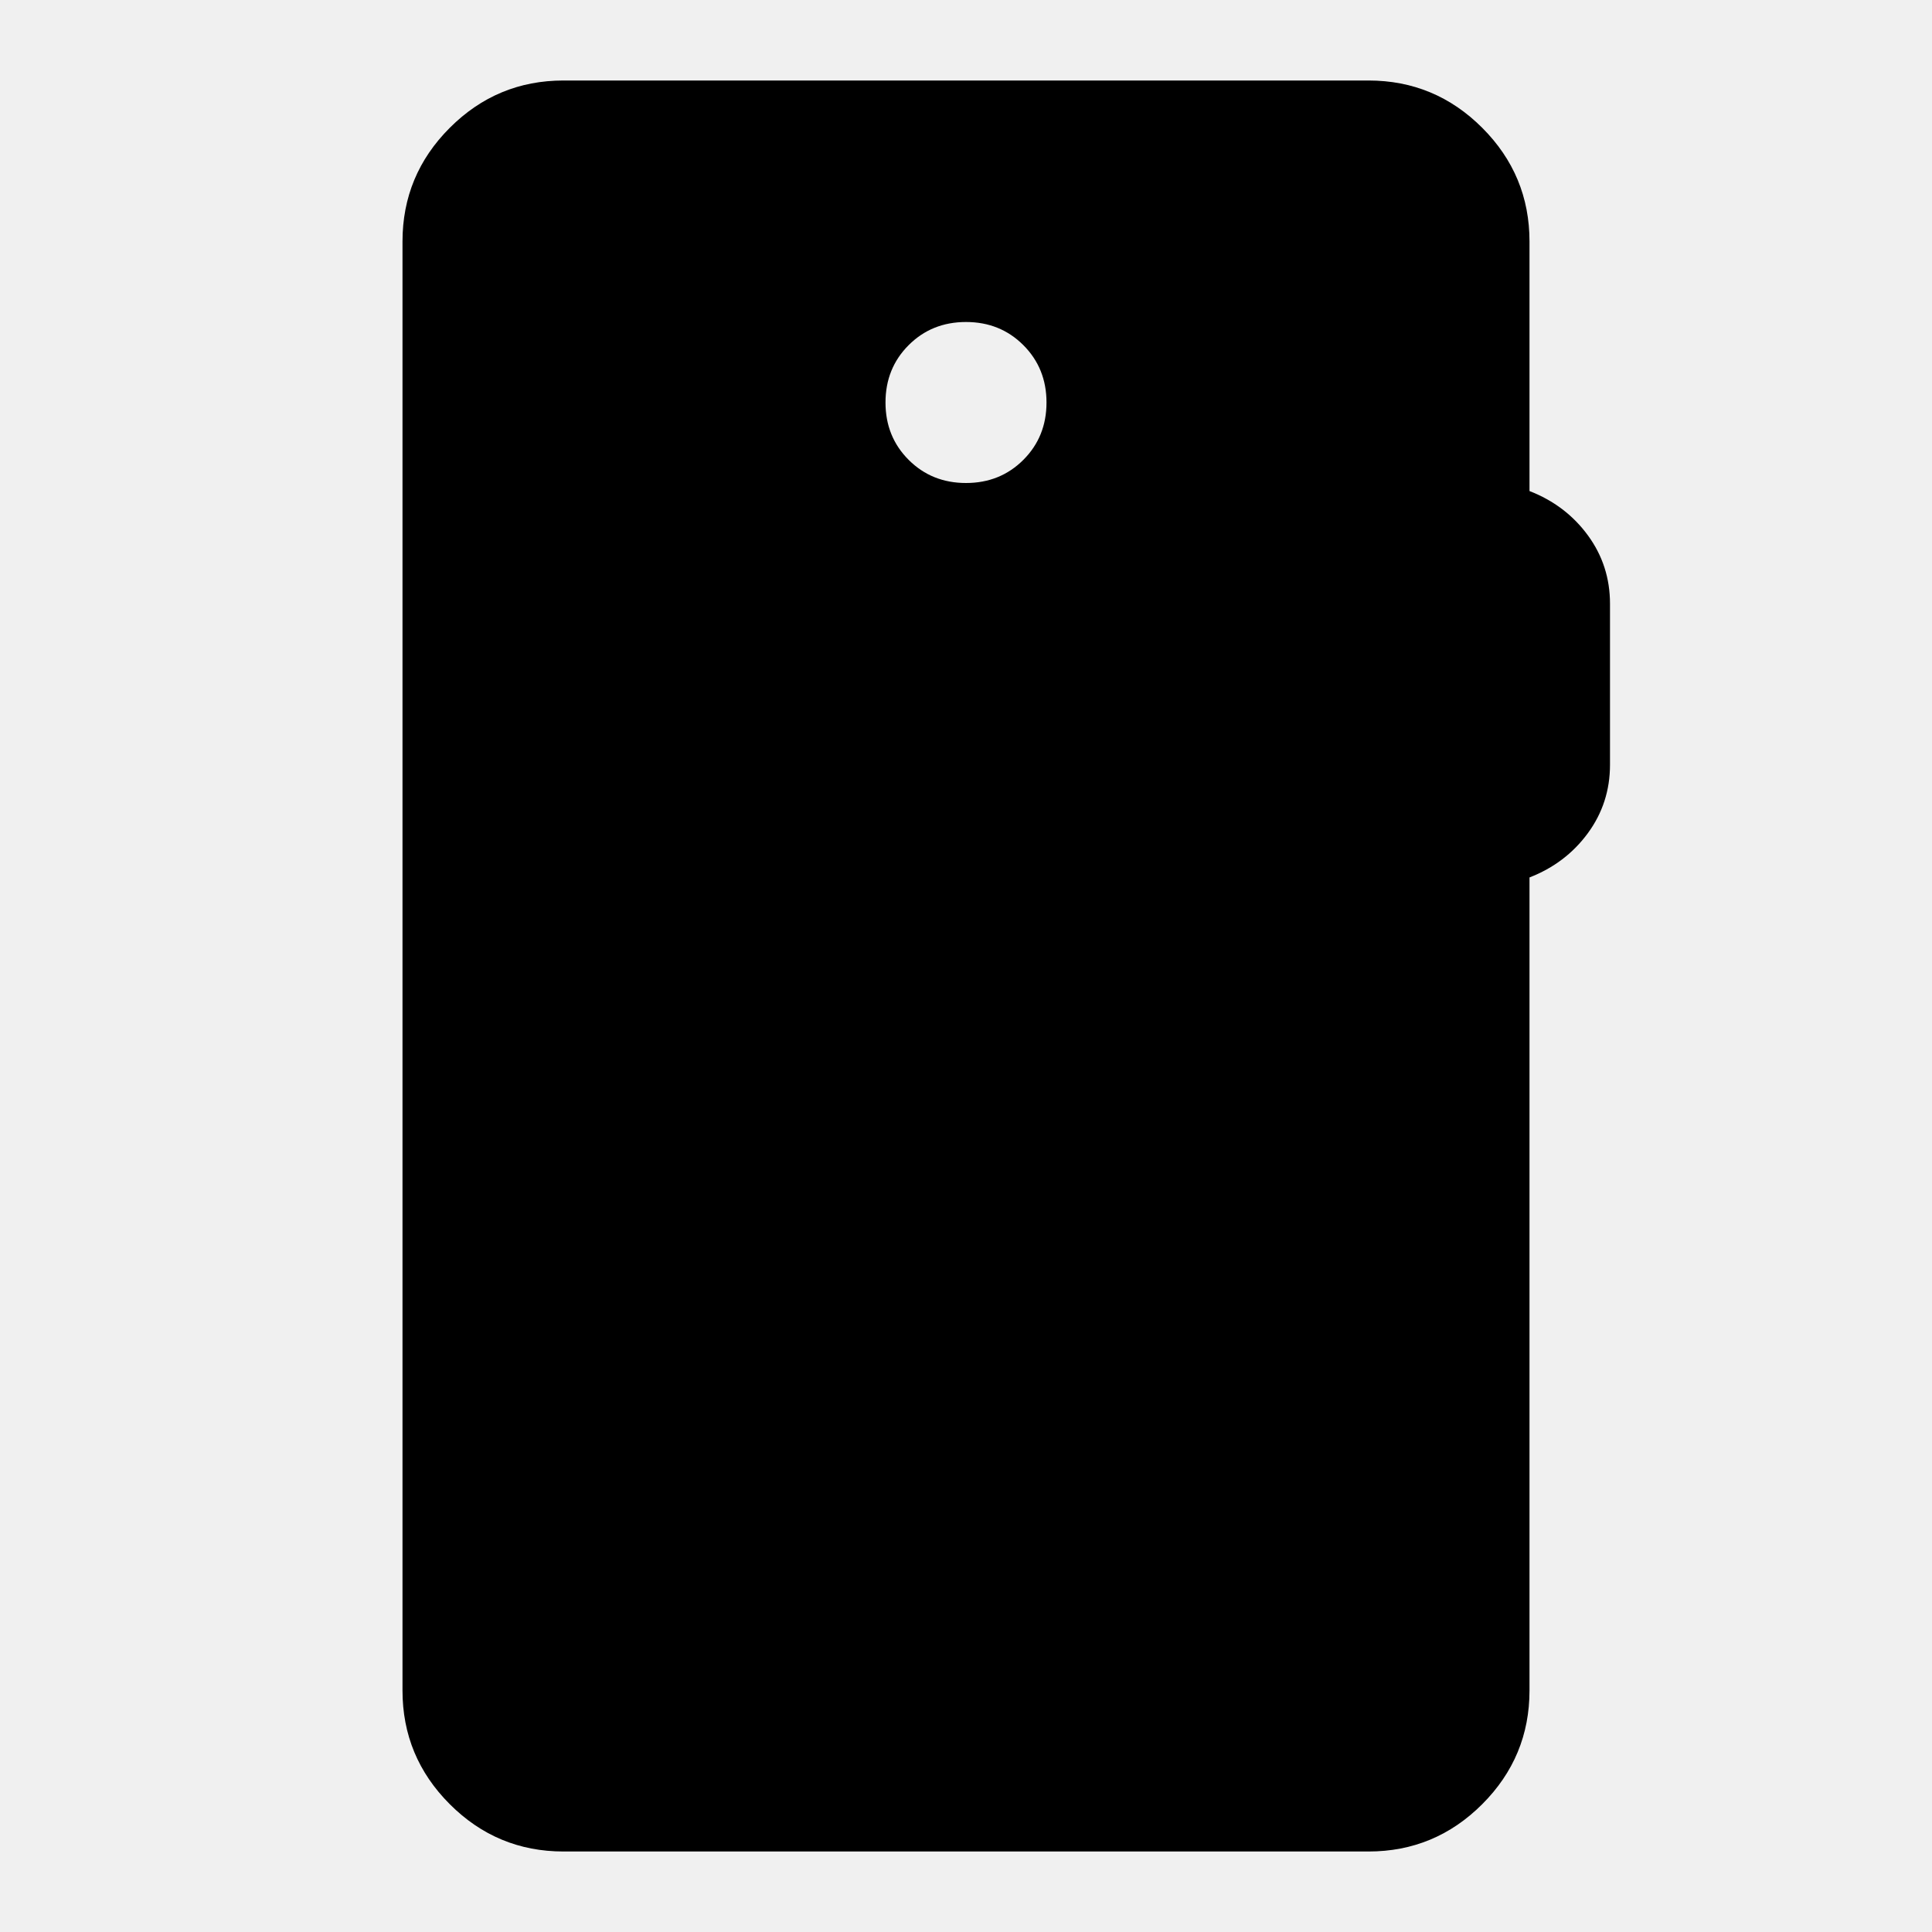
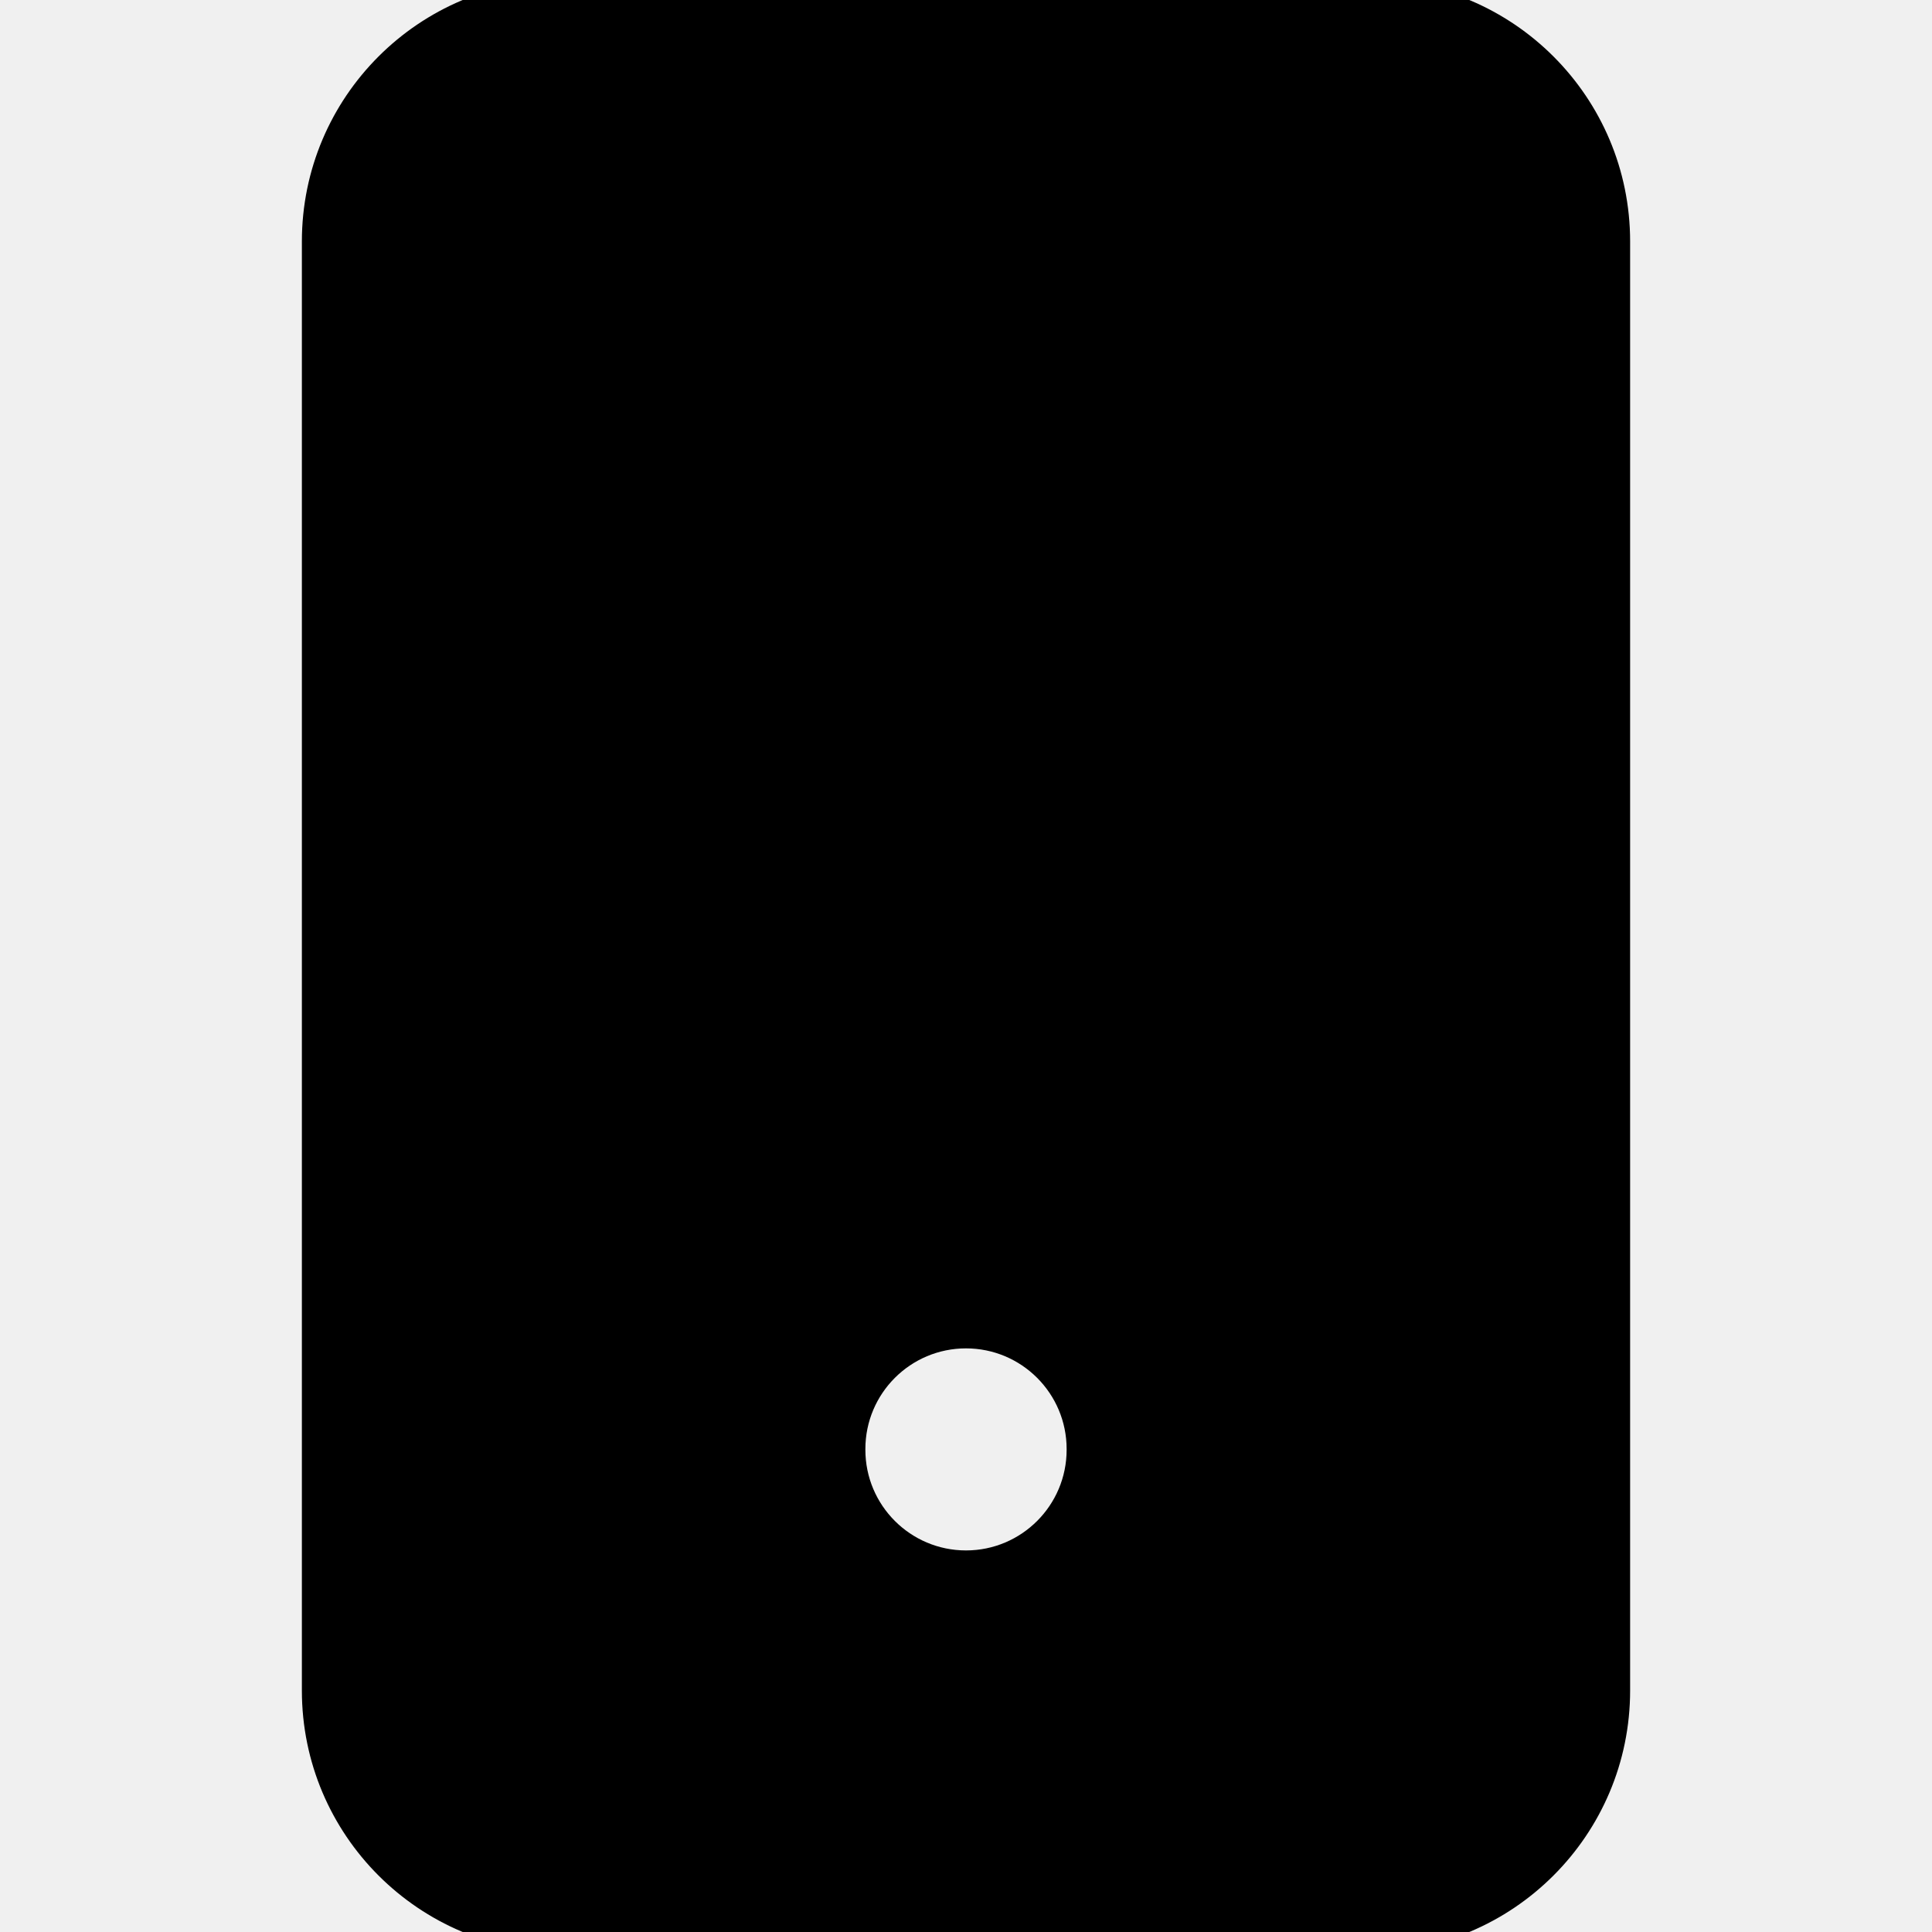
- <svg xmlns="http://www.w3.org/2000/svg" height="24" viewBox="0 -960 960 960" width="24">
-   <path d="M280-40q-33 0-56.5-23.5T200-120v-720q0-33 23.5-56.5T280-920h400q33 0 56.5 23.5T760-840v124q18 7 29 22t11 34v80q0 19-11 34t-29 22v404q0 33-23.5 56.5T680-40H280Zm228.5-691.5Q520-743 520-760t-11.5-28.5Q497-800 480-800t-28.5 11.5Q440-777 440-760t11.5 28.5Q463-720 480-720t28.5-11.5Z" />
+ <svg xmlns="http://www.w3.org/2000/svg" width="24" height="24" viewBox="0 0 24 24" fill="none">
+   <g clip-path="url(#clip0_66_135)">
+     <path d="M17 -0.25C18.795 -0.25 20.25 1.205 20.25 3V21C20.25 22.795 18.795 24.25 17 24.25H7C5.205 24.25 3.75 22.795 3.75 21V3C3.75 1.205 5.205 -0.25 7 -0.25H17ZM12 16.75C11.31 16.75 10.75 17.31 10.75 18V18.01C10.75 18.7 11.31 19.26 12 19.26C12.69 19.26 13.25 18.7 13.25 18.01V18C13.25 17.31 12.69 16.75 12 16.75Z" fill="black" />
+   </g>
+   <defs>
+     <clipPath id="clip0_66_135">
+       <rect width="24" height="24" fill="white" />
+     </clipPath>
+   </defs>
</svg>
